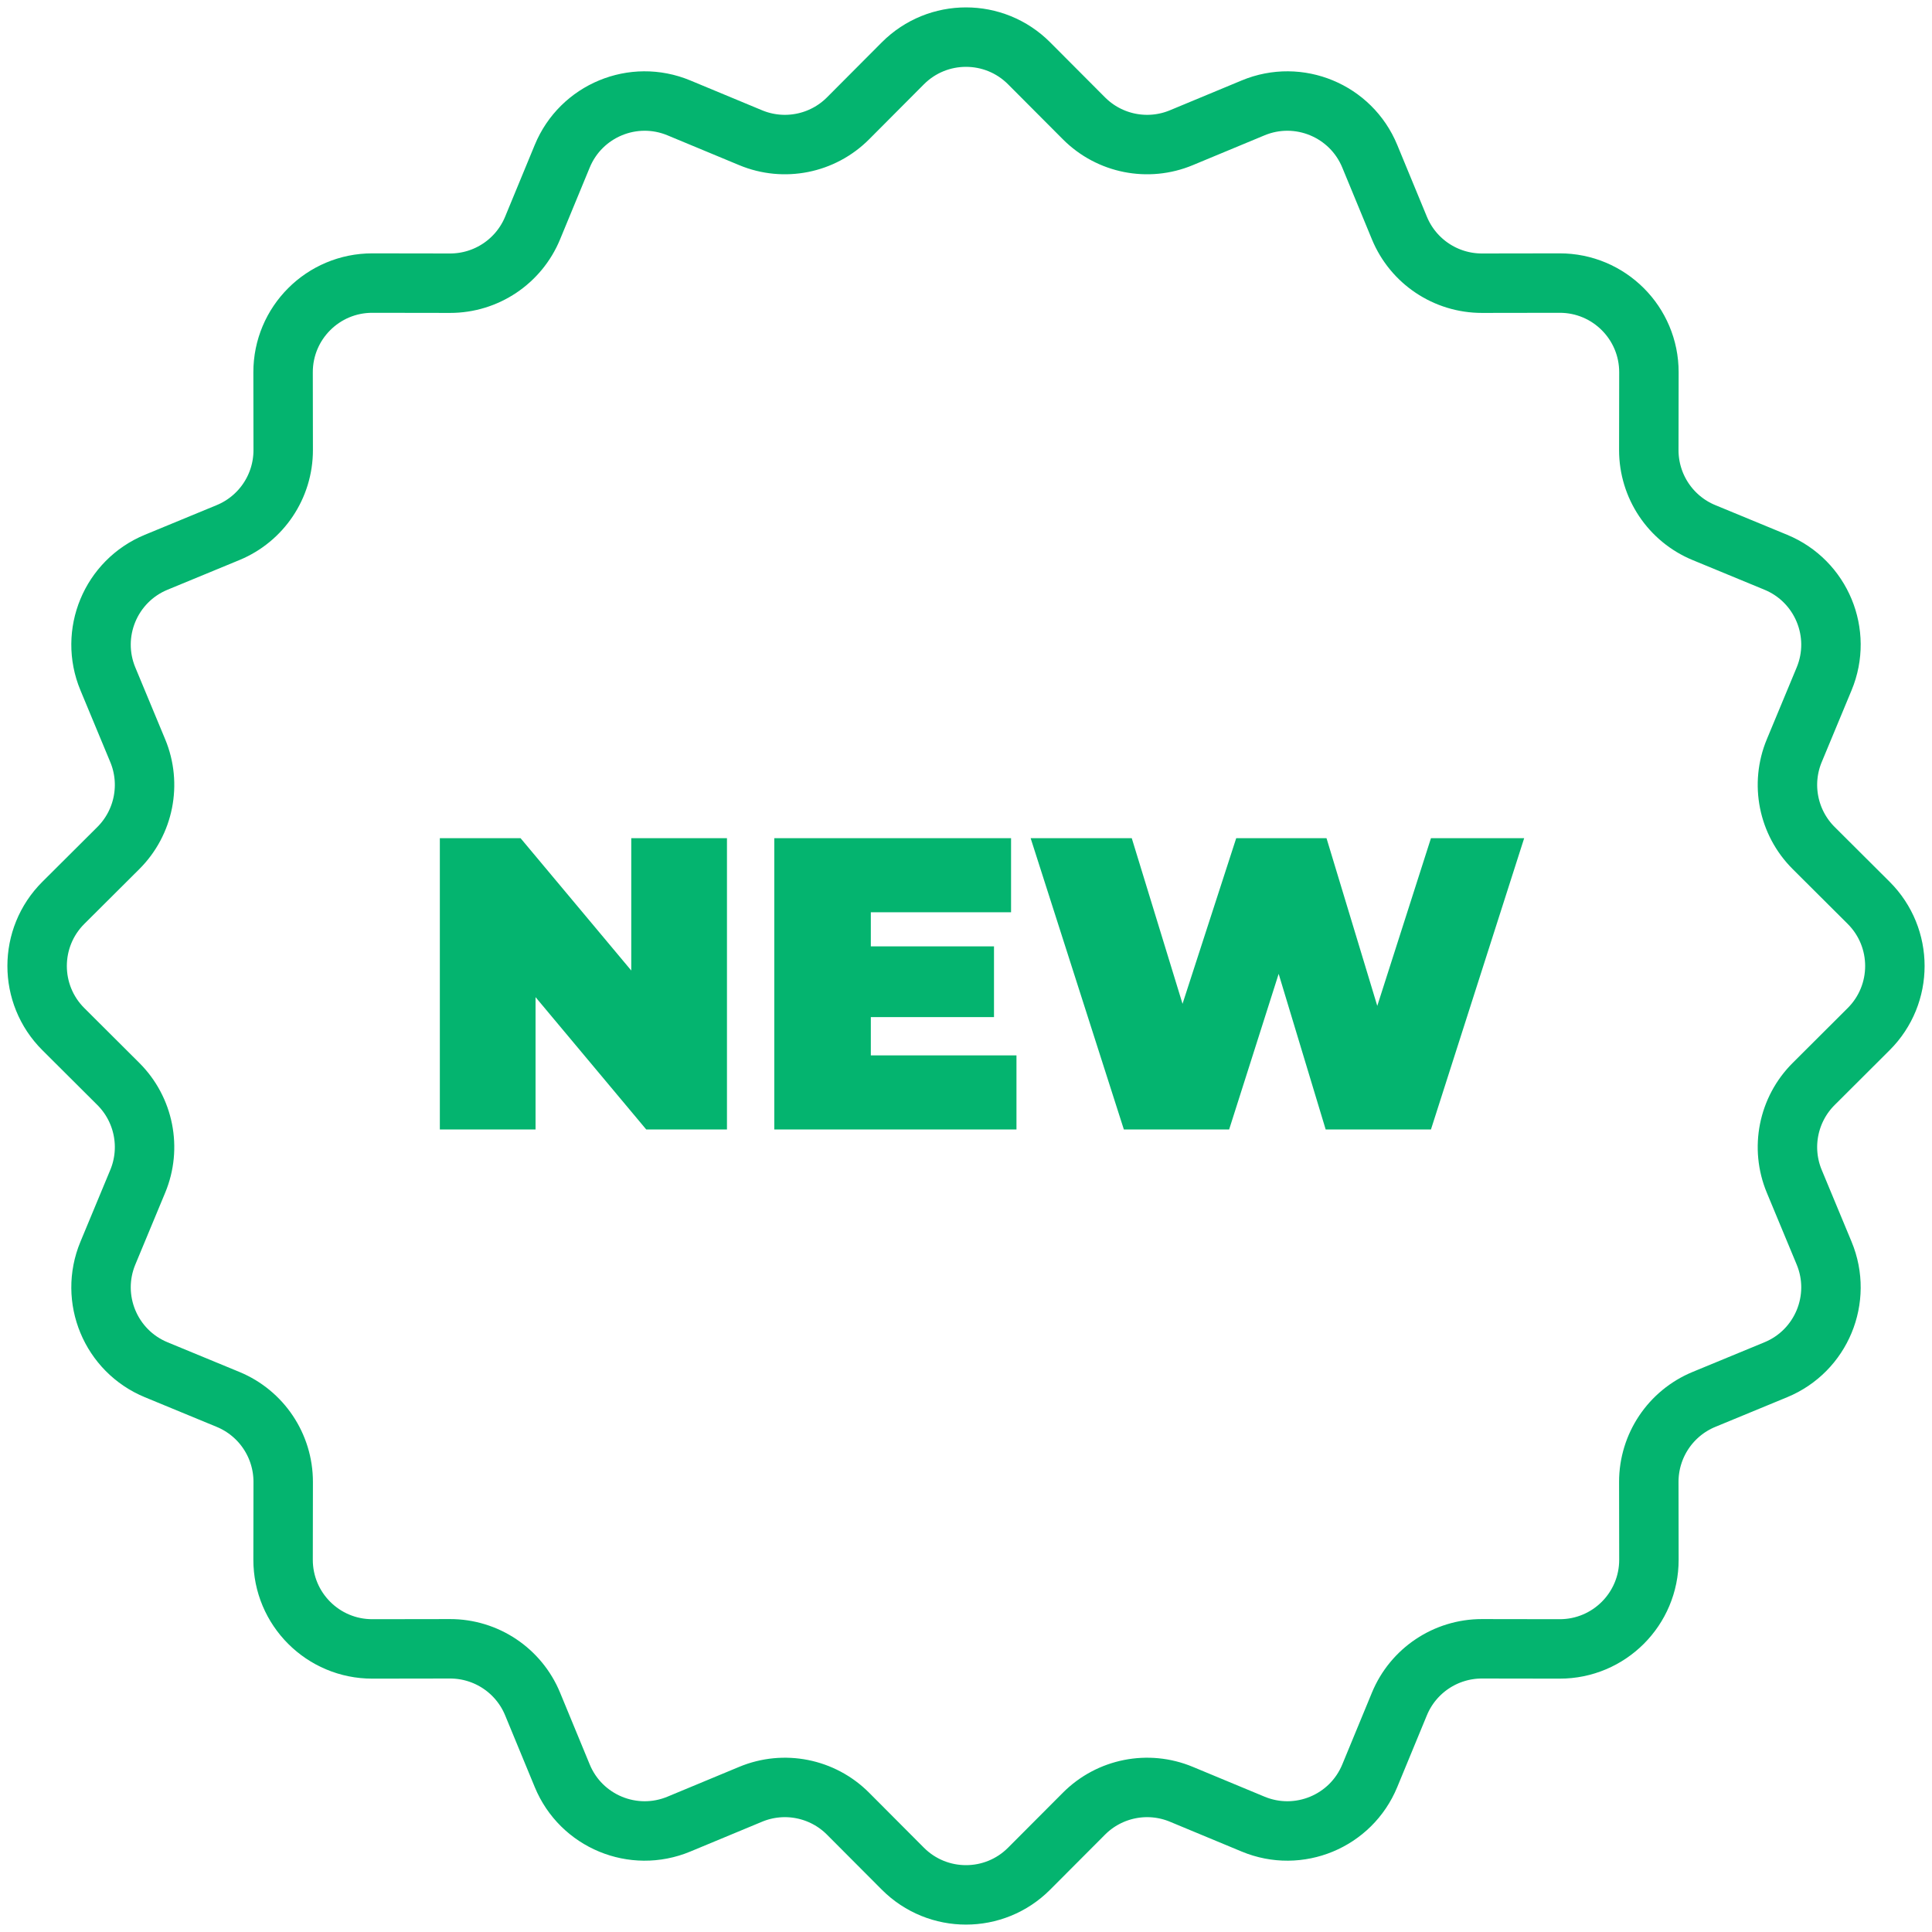
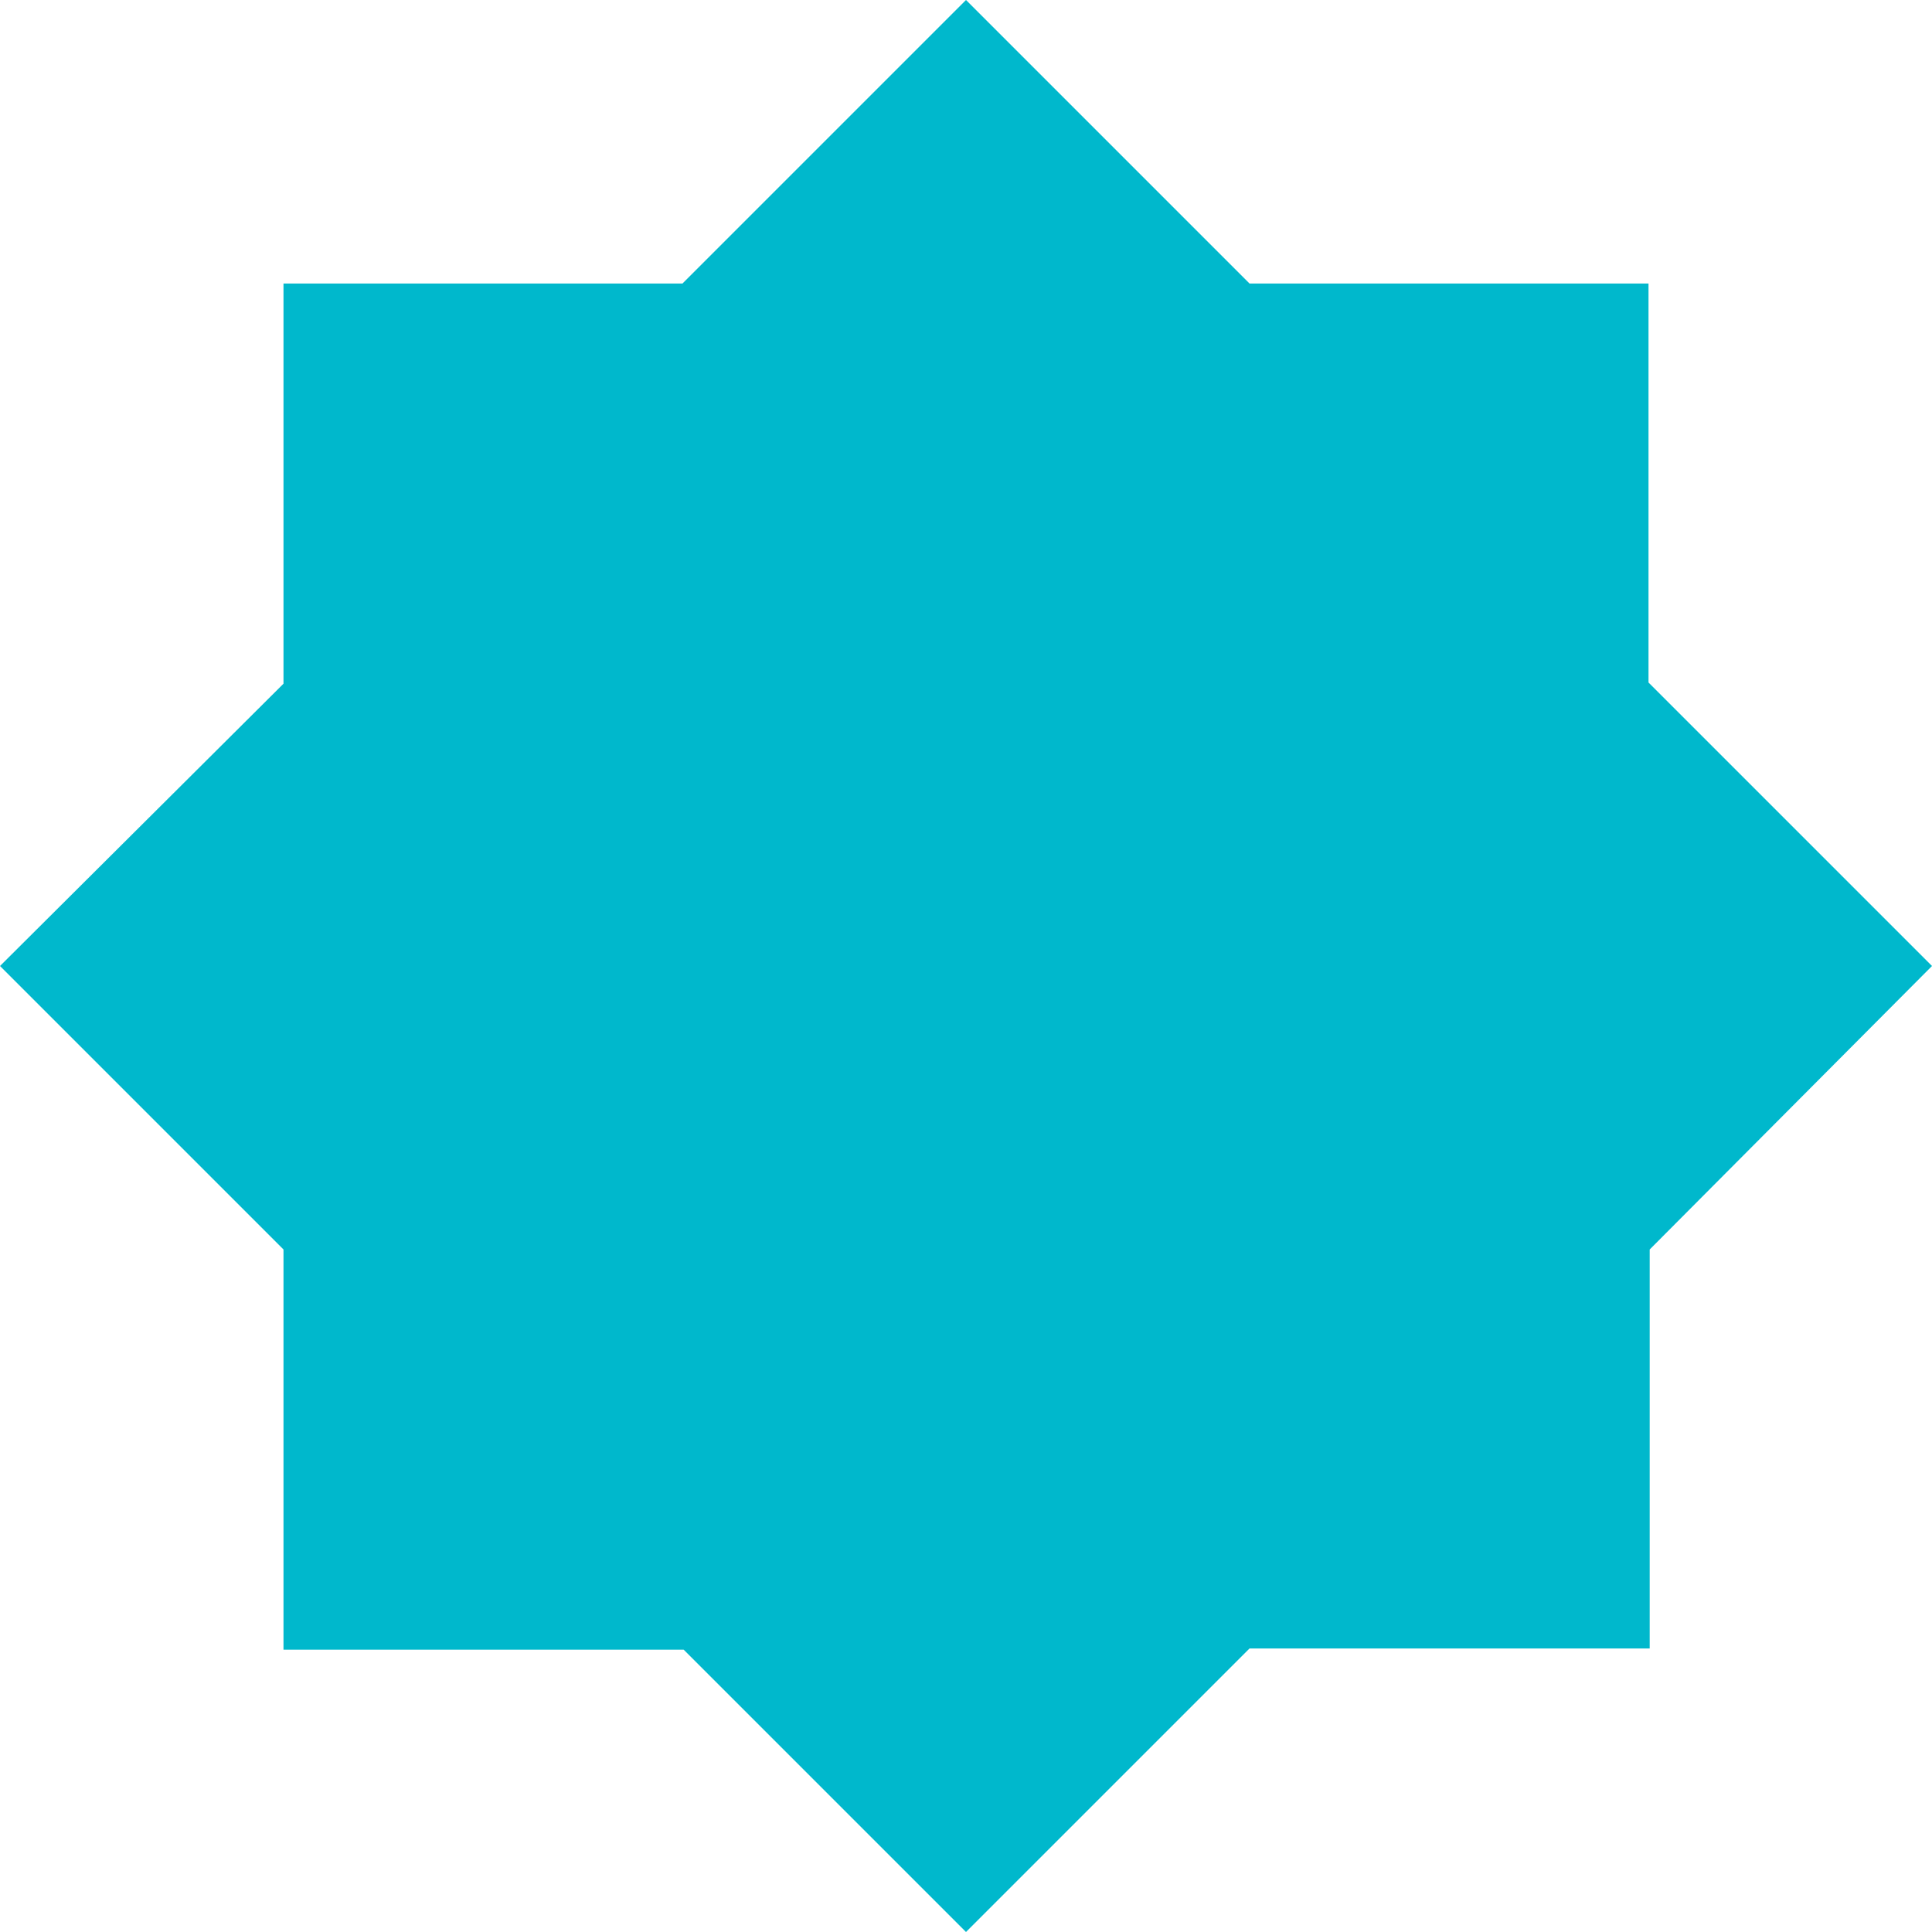
- <svg xmlns="http://www.w3.org/2000/svg" width="65" height="65" viewBox="0 0 65 65" fill="none">
-   <path d="M30.375 2.131C31.548 0.955 33.452 0.955 34.624 2.131L36.469 3.982C37.328 4.843 38.623 5.101 39.746 4.633L42.159 3.63C43.692 2.992 45.451 3.721 46.084 5.256L47.081 7.671C47.545 8.796 48.642 9.529 49.859 9.528L52.472 9.524C54.132 9.521 55.479 10.868 55.476 12.528L55.472 15.141C55.471 16.358 56.204 17.455 57.329 17.919L59.744 18.916C61.279 19.549 62.008 21.308 61.37 22.841L60.367 25.254C59.899 26.377 60.157 27.672 61.019 28.531L62.869 30.375C64.045 31.548 64.045 33.452 62.869 34.624L61.019 36.469C60.157 37.328 59.899 38.623 60.367 39.746L61.37 42.159C62.008 43.692 61.279 45.451 59.744 46.084L57.329 47.081C56.204 47.545 55.471 48.642 55.472 49.859L55.476 52.472C55.479 54.132 54.132 55.479 52.472 55.476L49.859 55.472C48.642 55.471 47.545 56.204 47.081 57.329L46.084 59.744C45.451 61.279 43.692 62.008 42.159 61.37L39.746 60.367C38.623 59.899 37.328 60.157 36.469 61.019L34.624 62.869C33.452 64.045 31.548 64.045 30.375 62.869L28.531 61.019C27.672 60.157 26.377 59.899 25.254 60.367L22.841 61.37C21.308 62.008 19.549 61.279 18.916 59.744L17.919 57.329C17.455 56.204 16.358 55.471 15.141 55.472L12.528 55.476C10.868 55.479 9.521 54.132 9.524 52.472L9.528 49.859C9.529 48.642 8.796 47.545 7.671 47.081L5.256 46.084C3.721 45.451 2.992 43.692 3.63 42.159L4.633 39.746C5.101 38.623 4.843 37.328 3.982 36.469L2.131 34.624C0.955 33.452 0.955 31.548 2.131 30.375L3.982 28.531C4.843 27.672 5.101 26.377 4.633 25.254L3.63 22.841C2.992 21.308 3.721 19.549 5.256 18.916L7.671 17.919C8.796 17.455 9.529 16.358 9.528 15.141L9.524 12.528C9.521 10.868 10.868 9.521 12.528 9.524L15.141 9.528C16.358 9.529 17.455 8.796 17.919 7.671L18.916 5.256C19.549 3.721 21.308 2.992 22.841 3.63L25.254 4.633C26.377 5.101 27.672 4.843 28.531 3.982L30.375 2.131Z" stroke="#04B46F" stroke-width="2" />
-   <path d="M24.458 28.2V38H21.742L18.018 33.548V38H14.798V28.2H17.514L21.238 32.652V28.2H24.458ZM34.198 35.508V38H26.05V28.2H34.016V30.692H29.298V31.84H33.442V34.22H29.298V35.508H34.198ZM51.279 28.2L48.143 38H44.601L43.019 32.764L41.353 38H37.811L34.675 28.2H38.077L39.785 33.772L41.591 28.2H44.629L46.337 33.842L48.143 28.2H51.279Z" fill="#04B46F" />
+ <svg xmlns="http://www.w3.org/2000/svg" version="1.1" id="Capa_1" x="0px" y="0px" viewBox="0 0 490 490" style="enable-background:new 0 0 490 490;" xml:space="preserve" fill="#00b8cc">
+   <path d="M418.1,173.1V71.9H316.9L245,0l-71.9,71.9H71.9v101.5L0,245l71.9,71.9v101.5h101.5L245,490l71.9-71.9h101.5V316.9L490,245    L418.1,173.1z" />
</svg>
